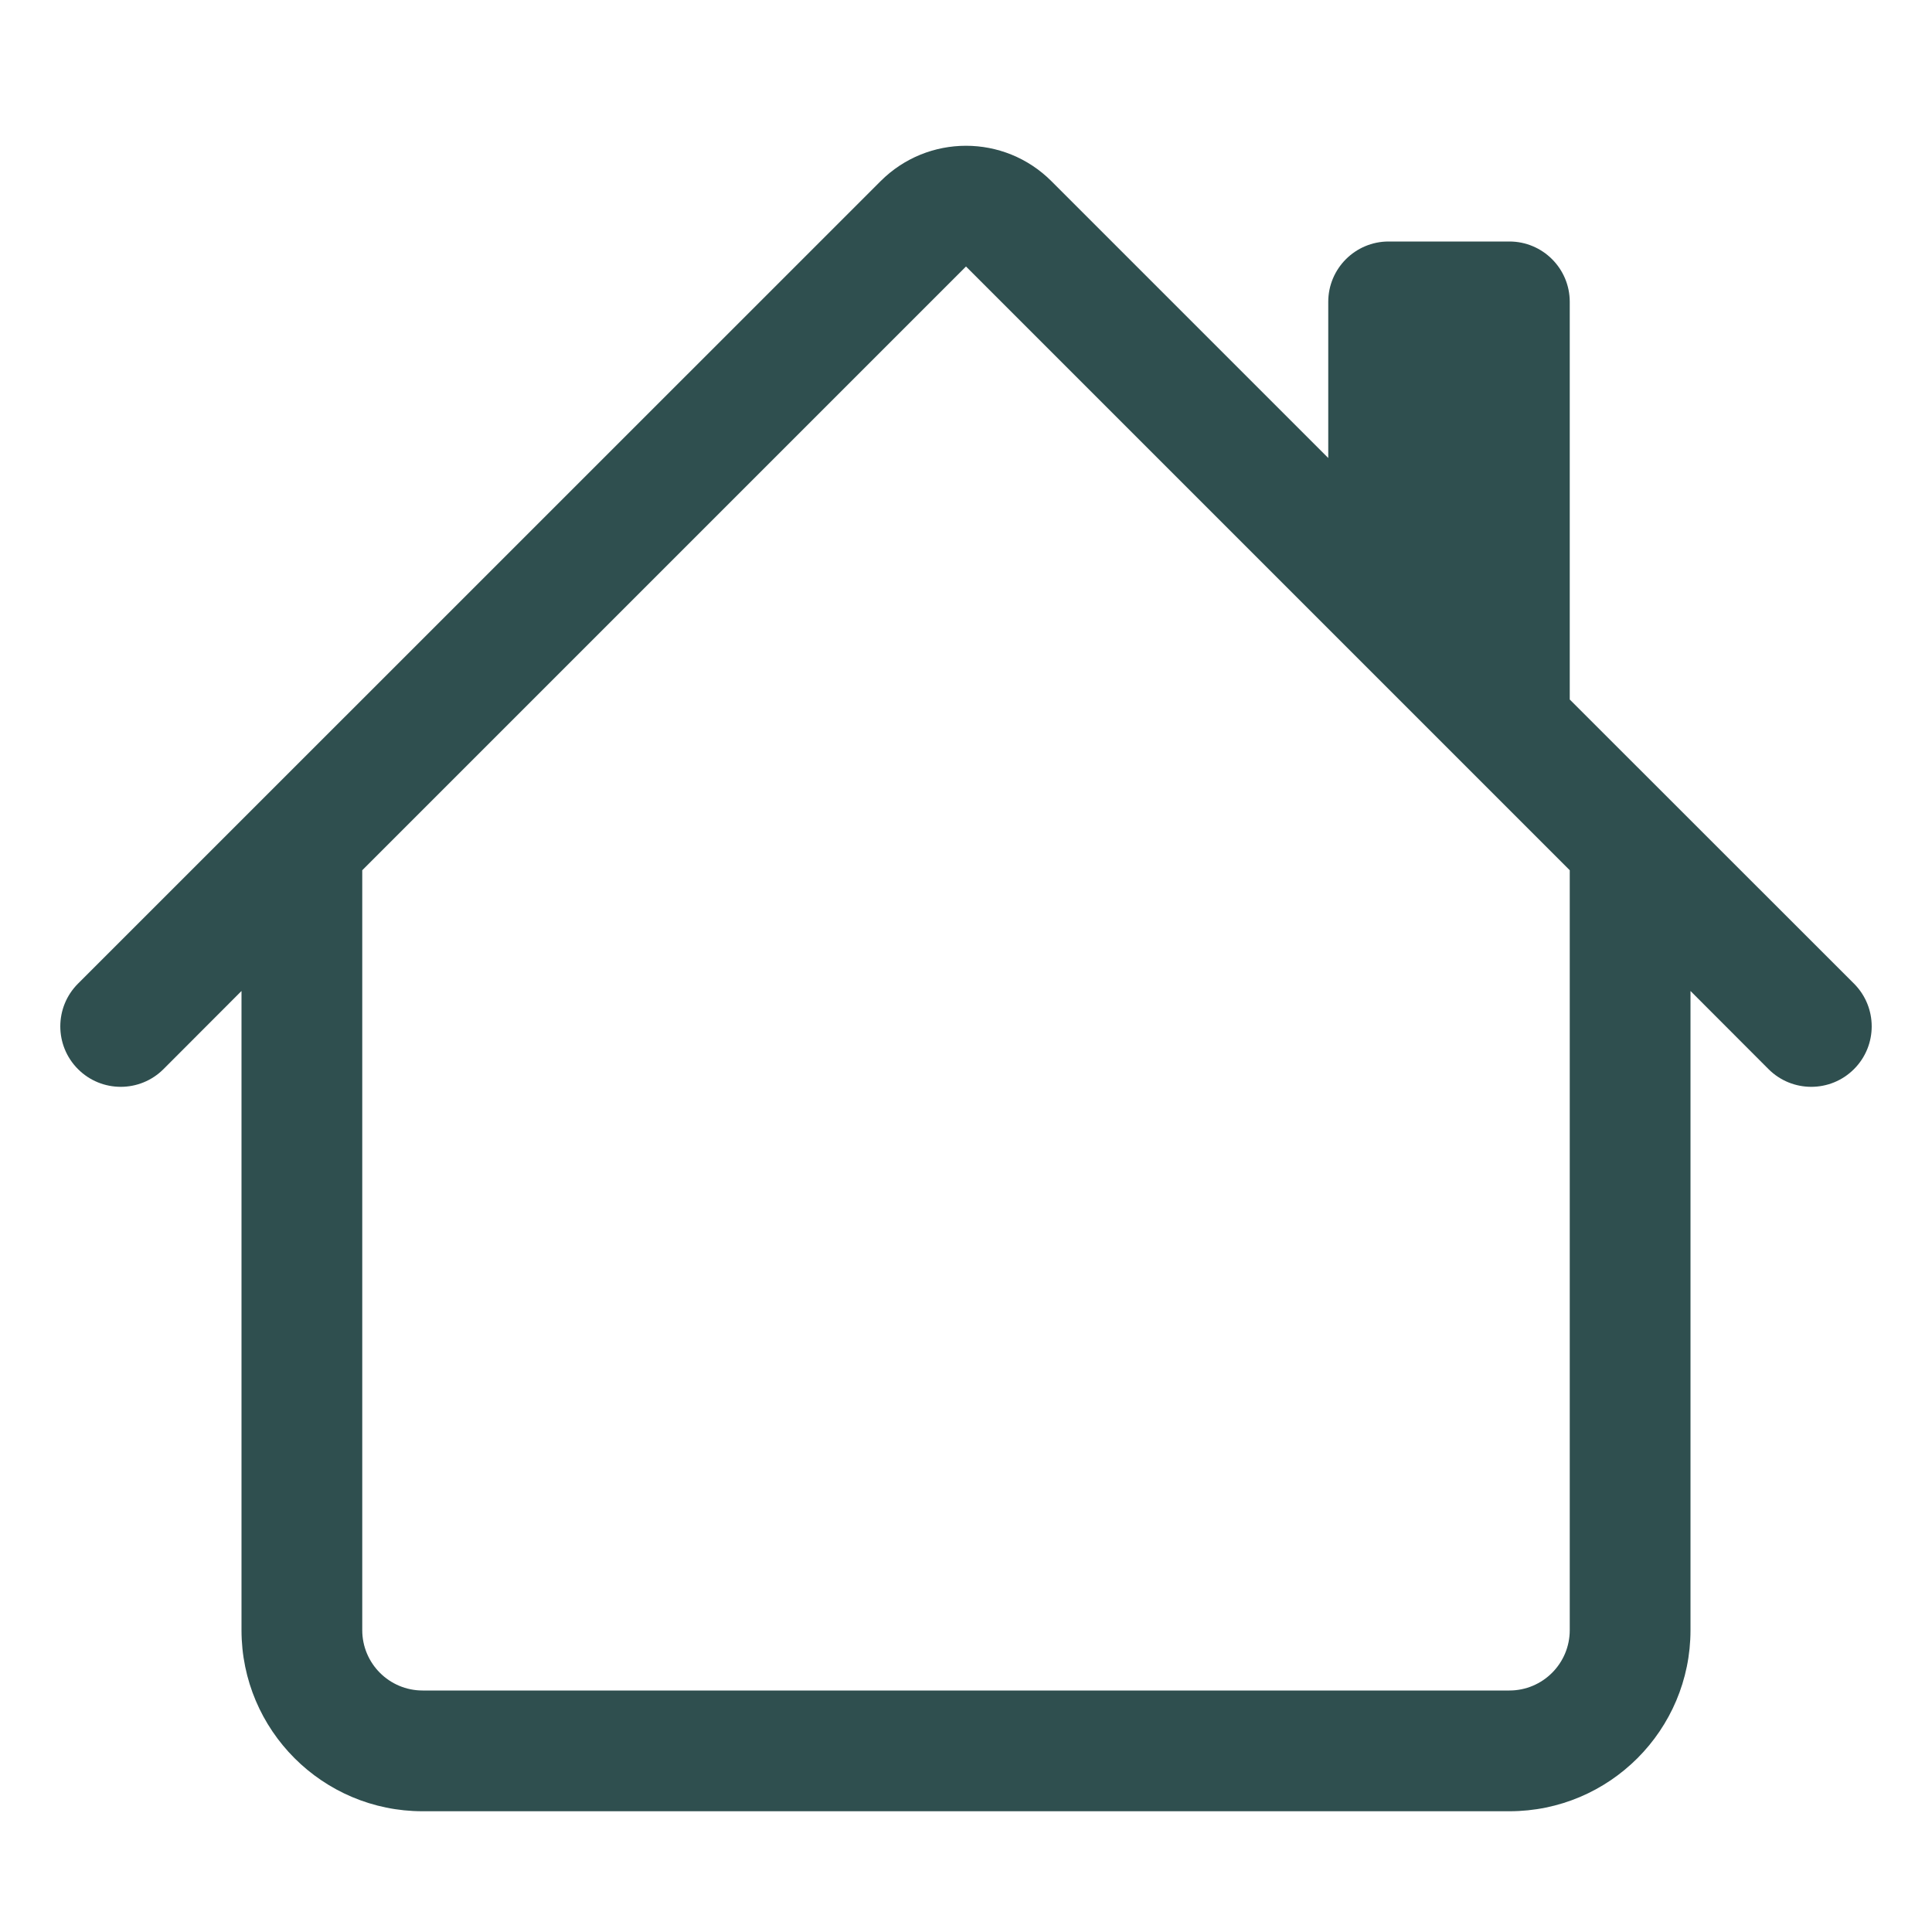
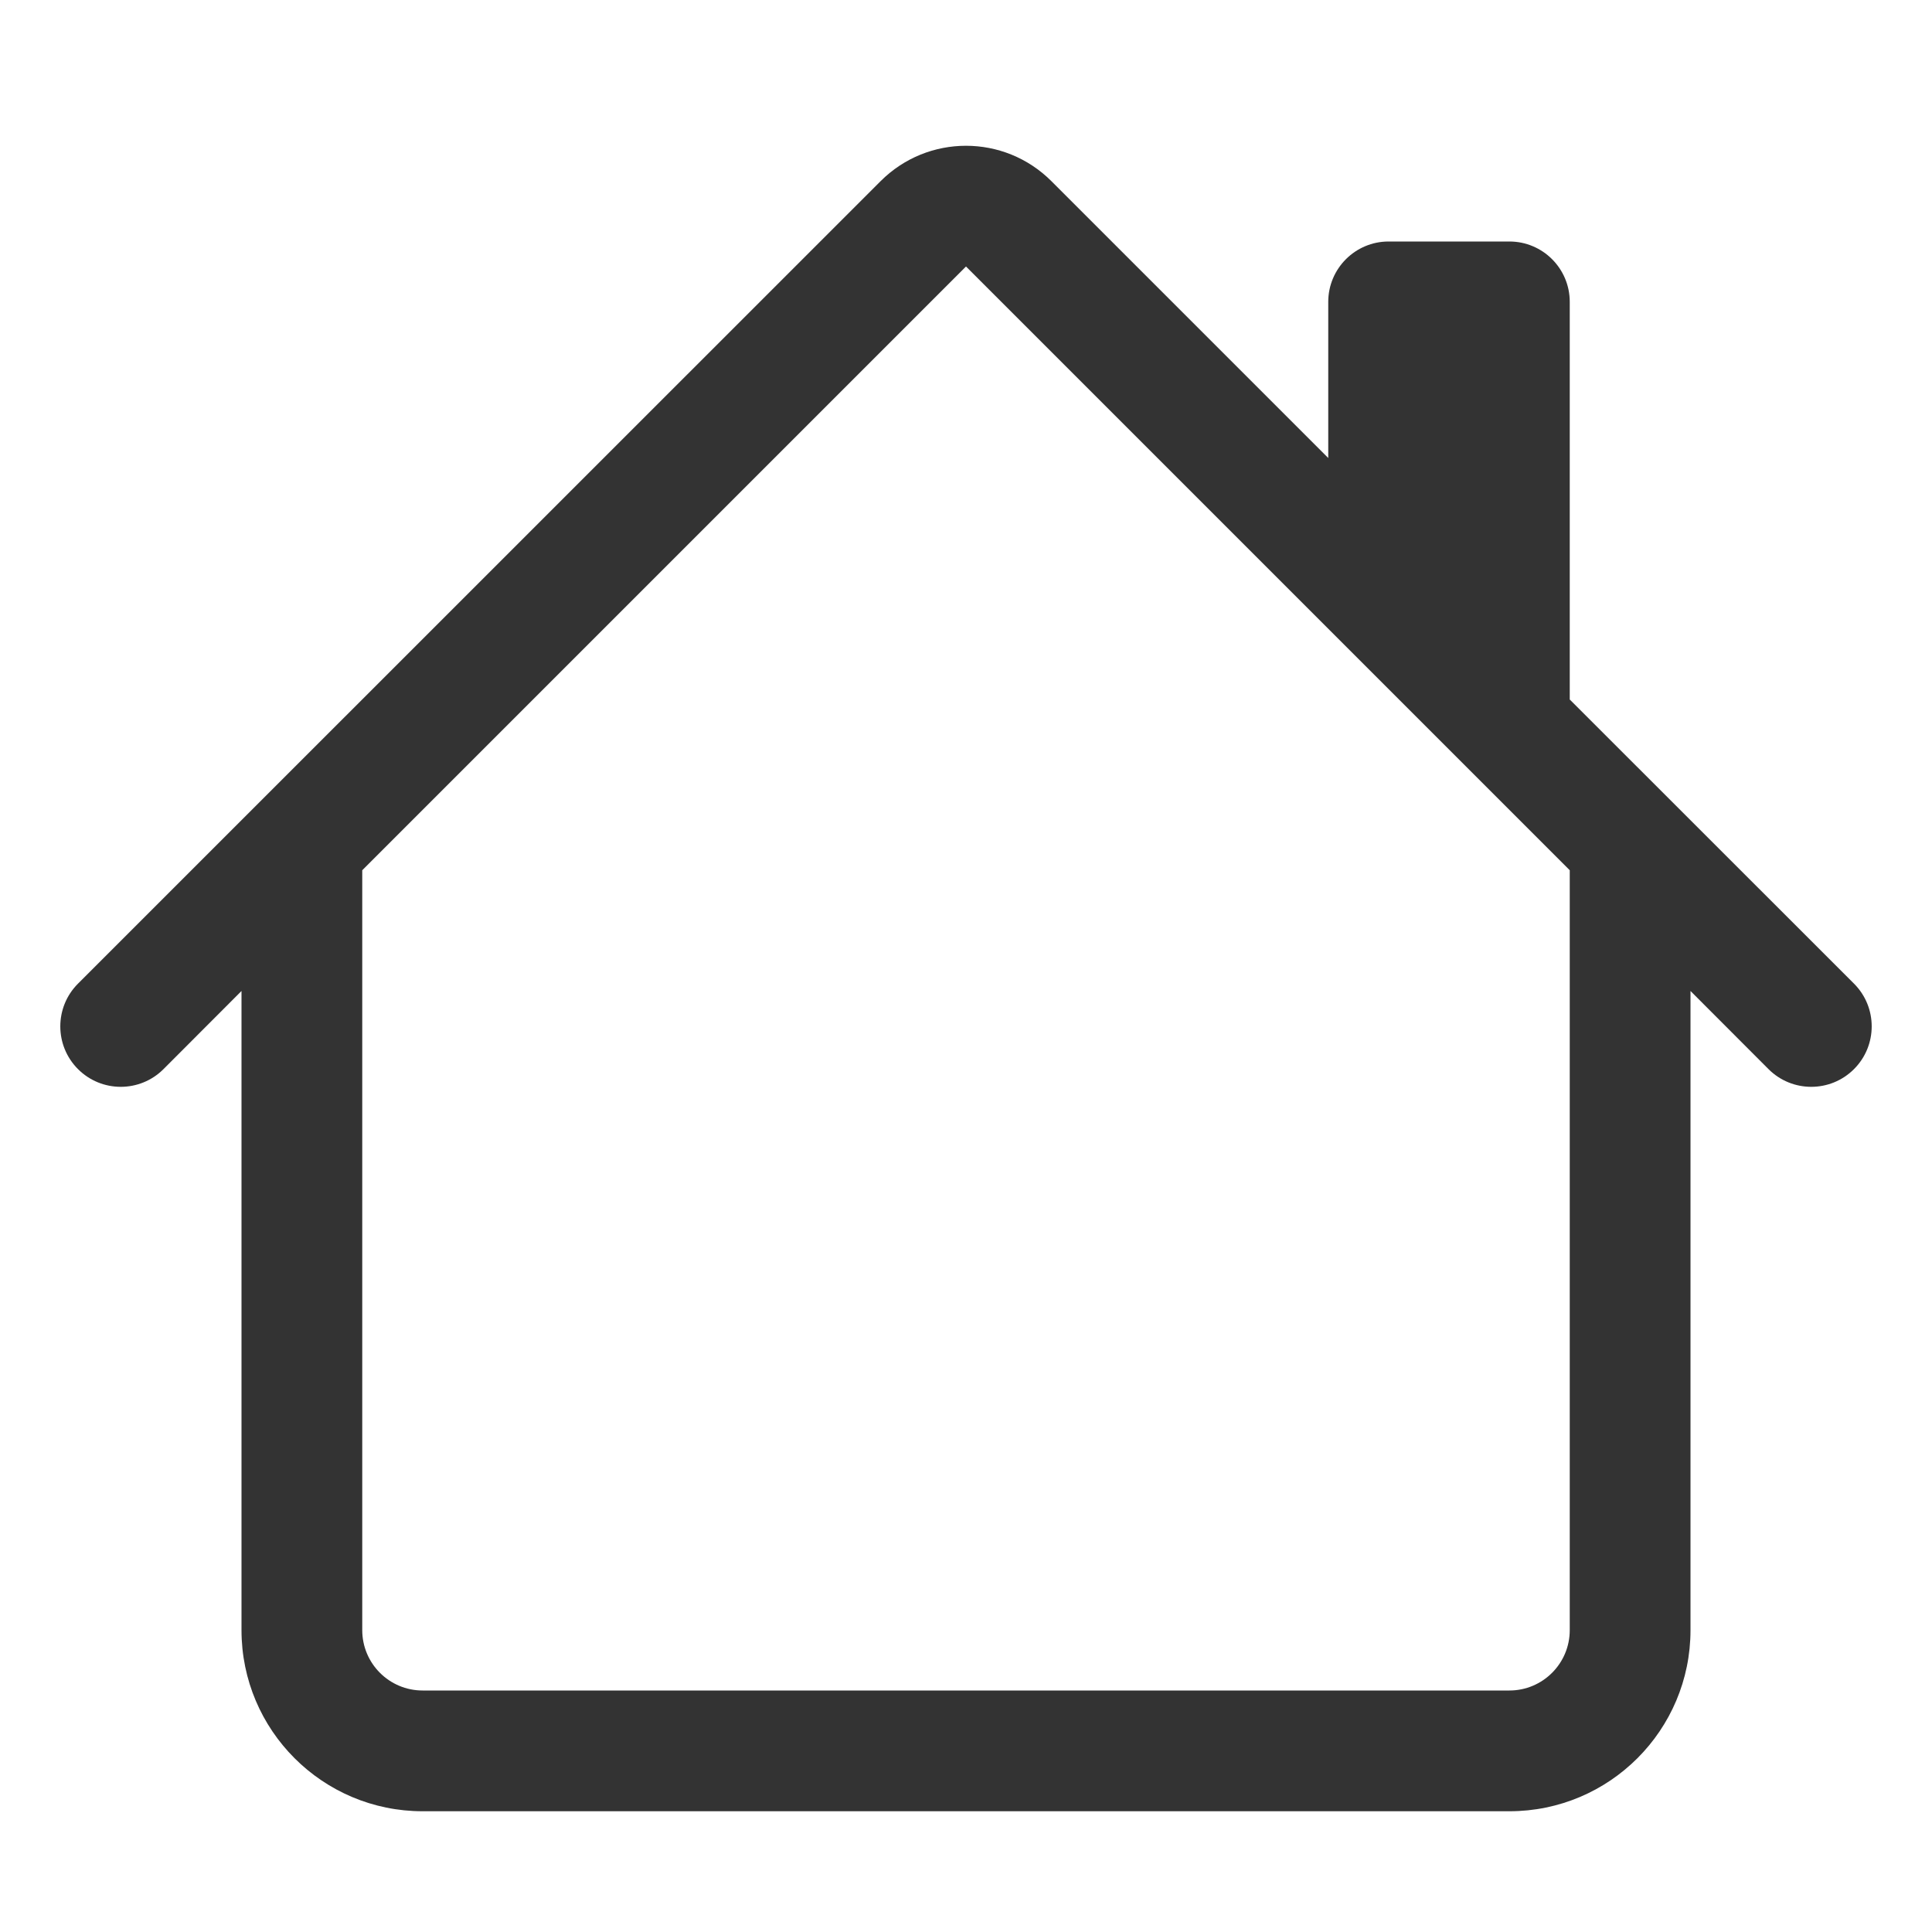
- <svg xmlns="http://www.w3.org/2000/svg" width="16" height="16" fill="darkslategrey" class="bi bi-house" viewBox="0 0 16 16">
+ <svg xmlns="http://www.w3.org/2000/svg" width="16" height="16" fill="#333333" class="bi bi-house" viewBox="0 0 16 16">
  <path d="M8.707 1.5a1 1 0 0 0-1.414 0L.646 8.146a.5.5 0 0 0 .708.708L2 8.207V13.5A1.5 1.5 0 0 0 3.5 15h9a1.5 1.5 0 0 0 1.5-1.5V8.207l.646.647a.5.5 0 0 0 .708-.708L13 5.793V2.5a.5.5 0 0 0-.5-.5h-1a.5.5 0 0 0-.5.5v1.293L8.707 1.5ZM13 7.207V13.5a.5.5 0 0 1-.5.5h-9a.5.5 0 0 1-.5-.5V7.207l5-5 5 5Z" />
</svg>
